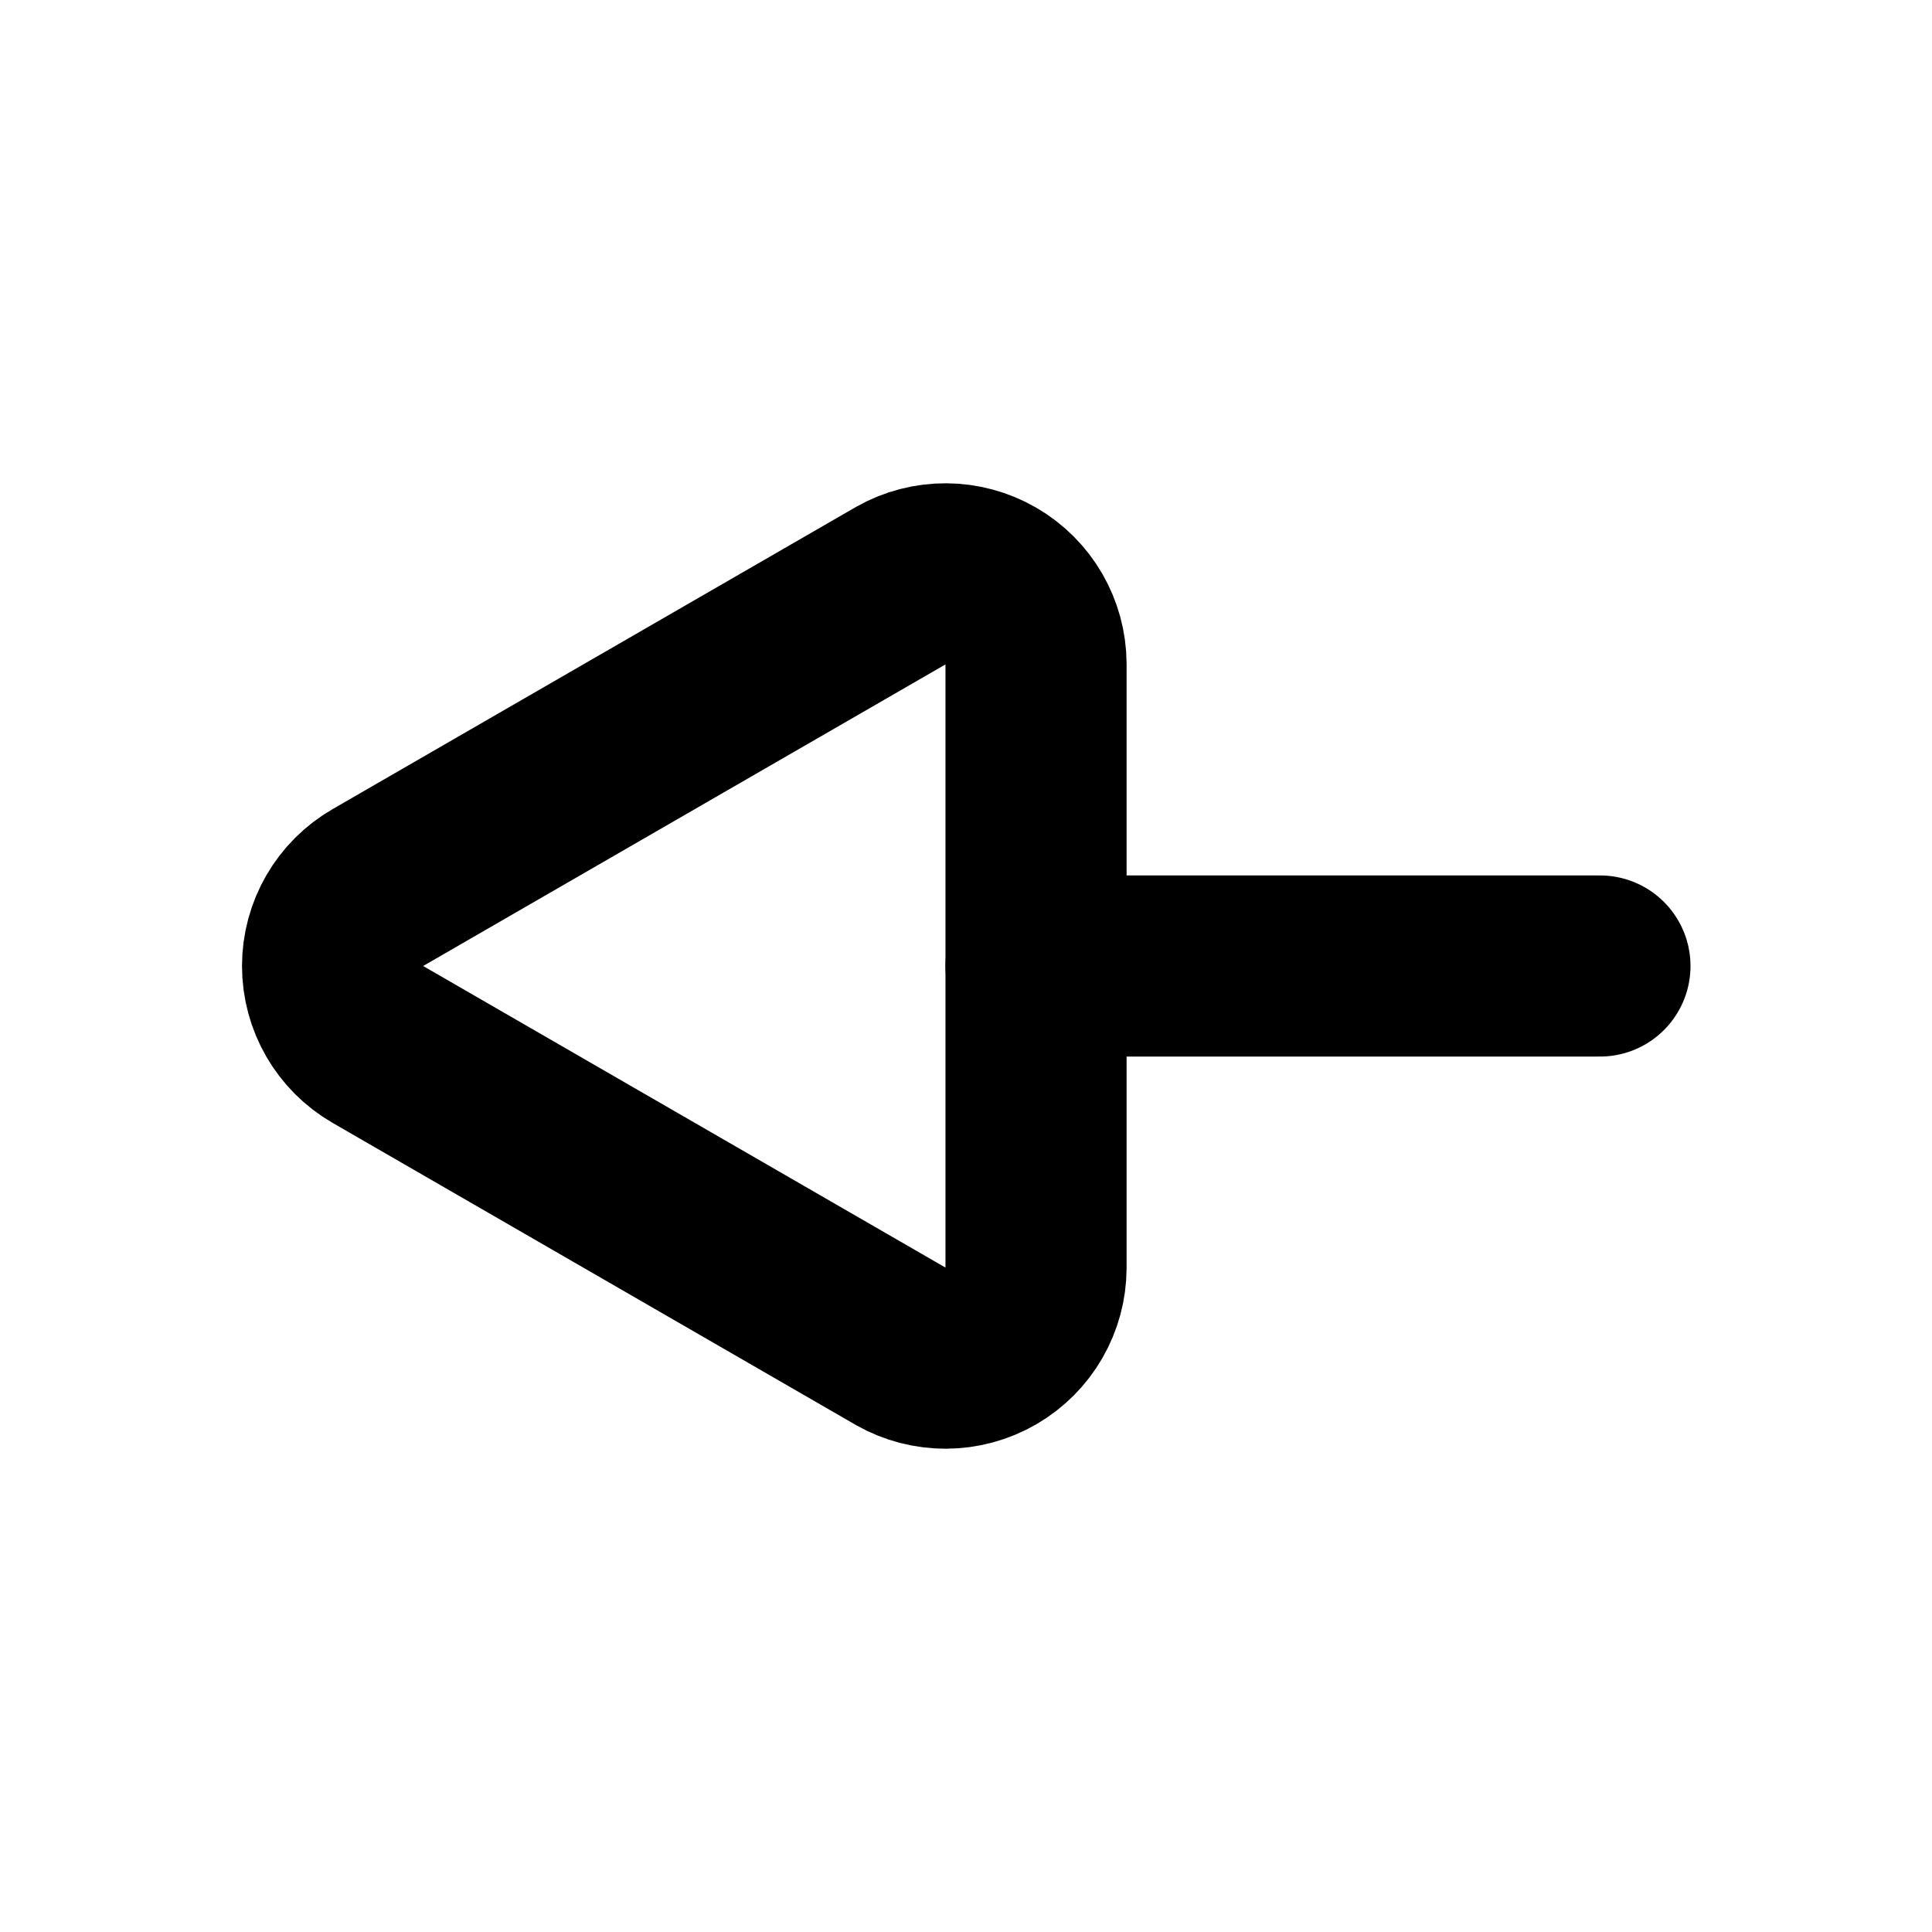
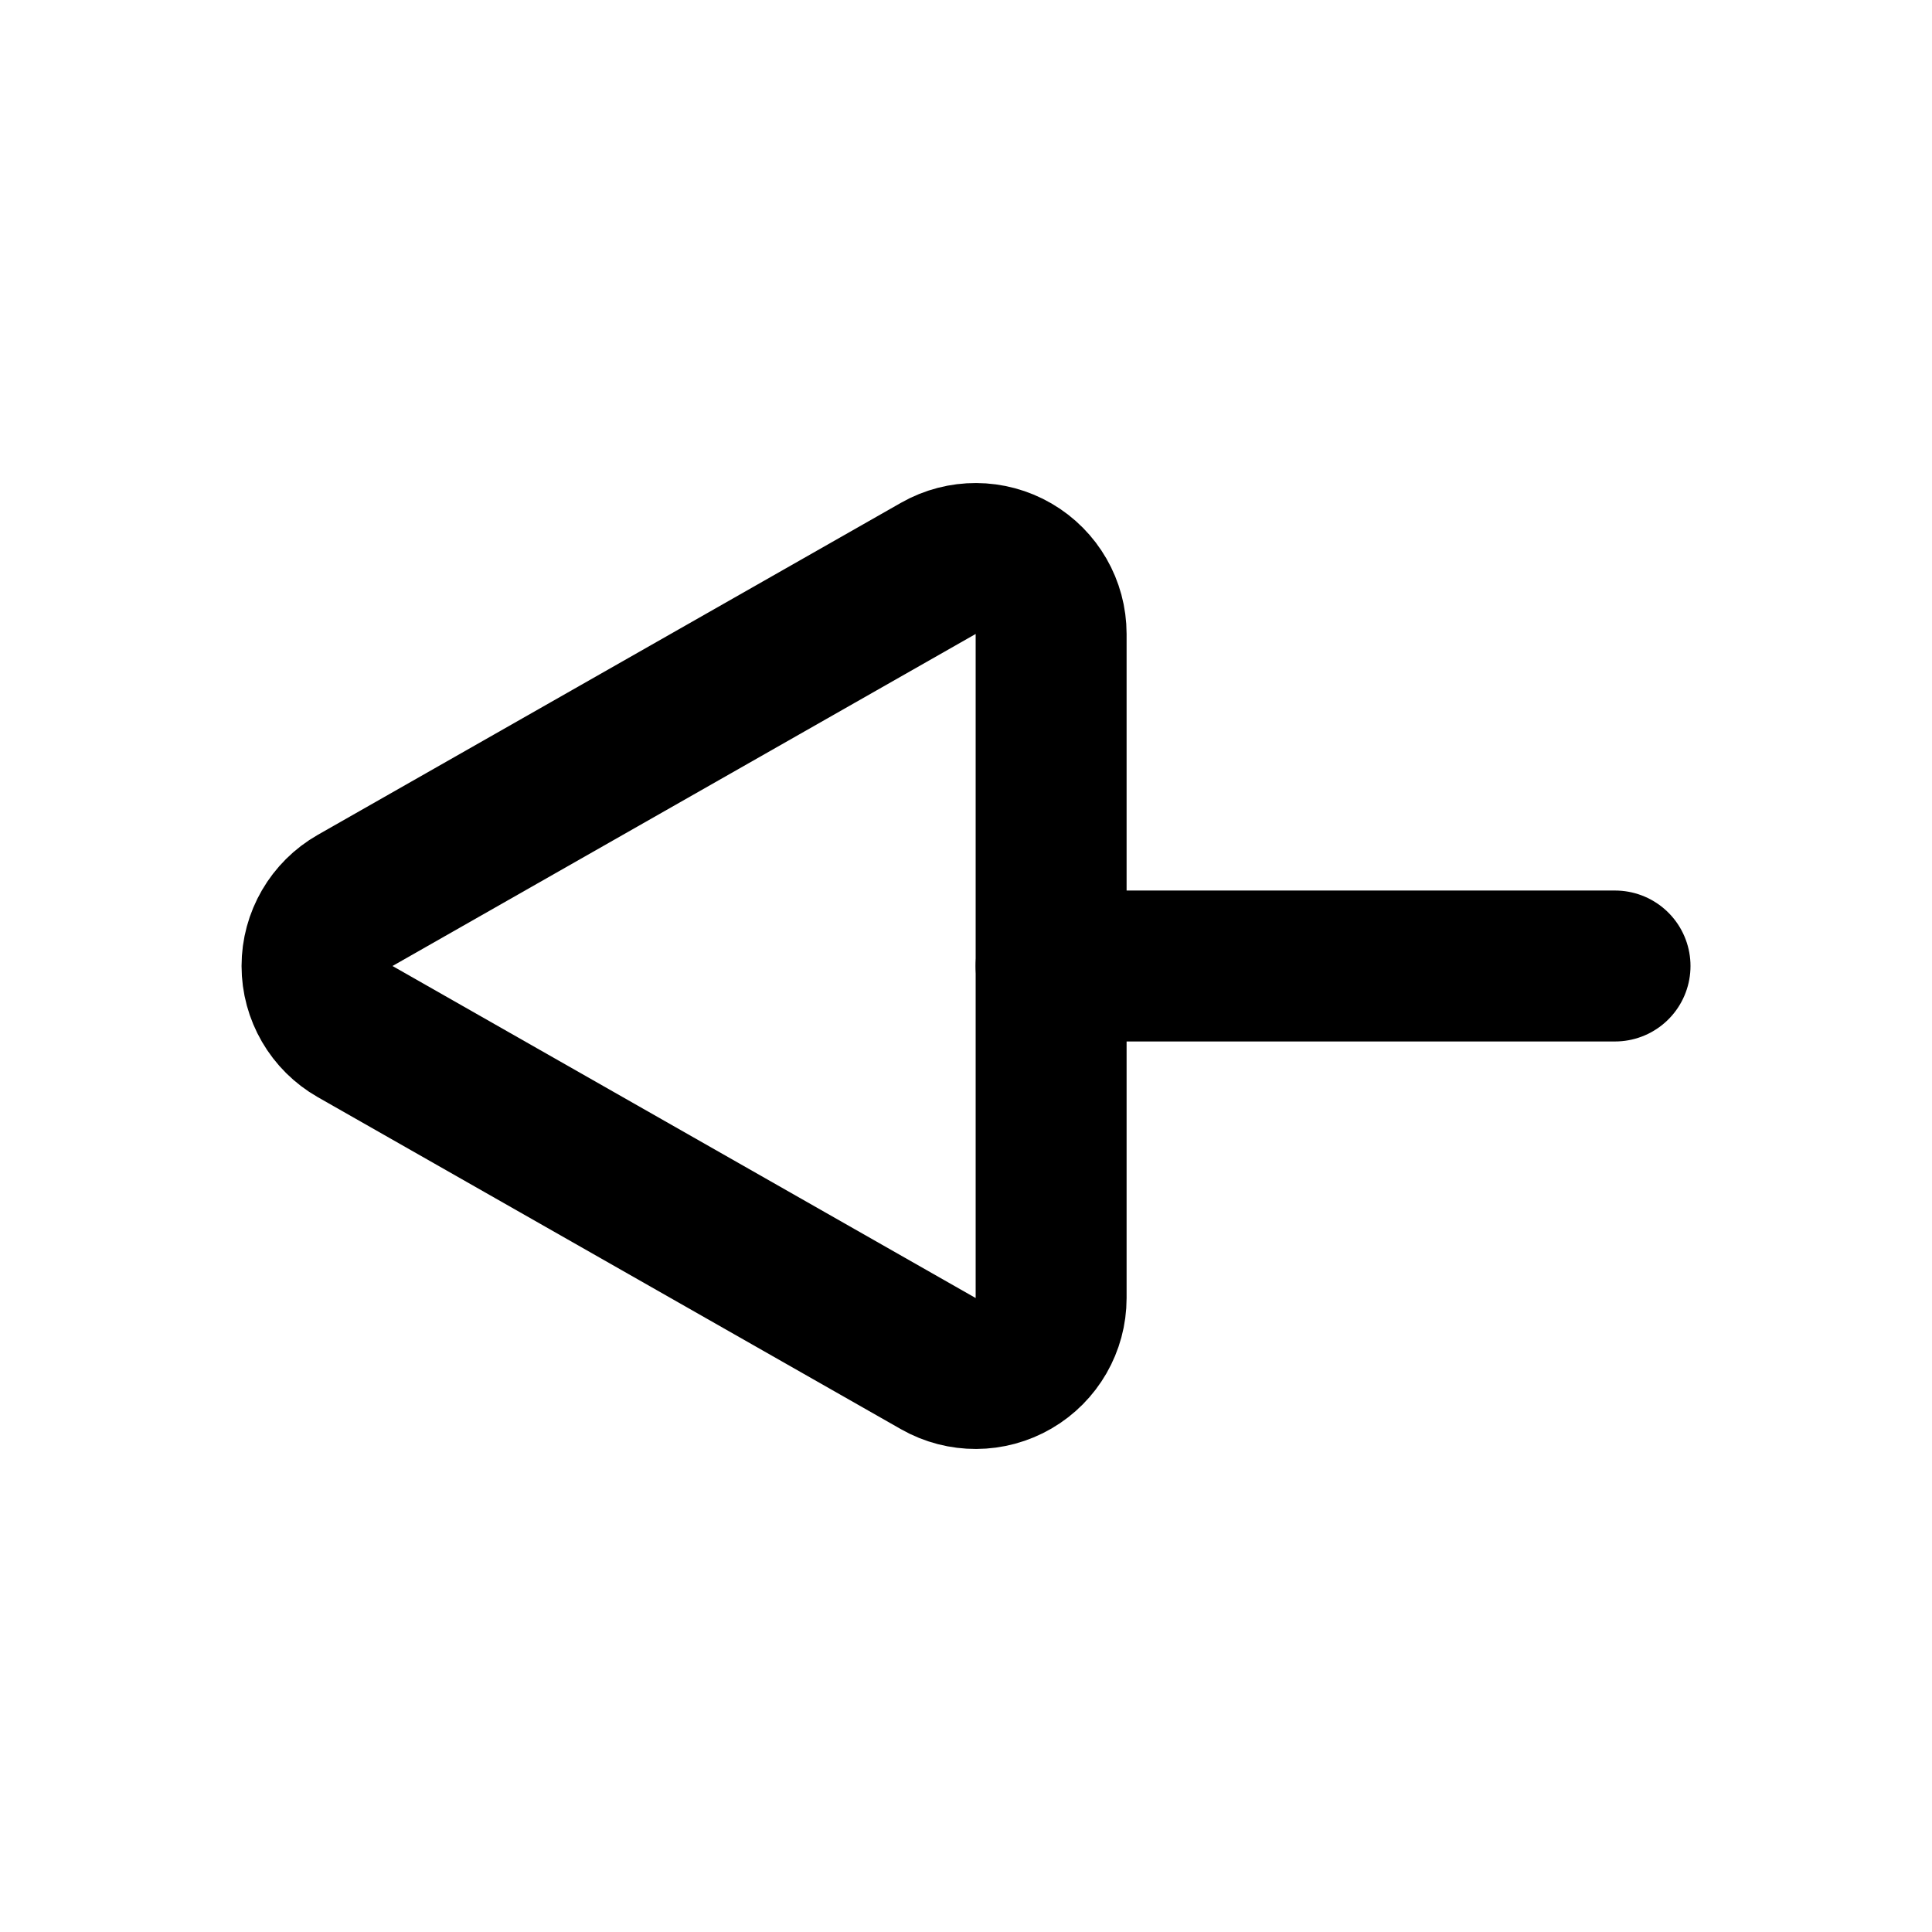
- <svg xmlns="http://www.w3.org/2000/svg" viewBox="0 0 16 16" fill="none" stroke="currentColor" stroke-width="1.5" stroke-linecap="round" stroke-linejoin="round">
-   <path d="M8.58 5.5V10.5A0.75 0.75 0 0 1 7.46 11.15L3.13 8.65A0.75 0.75 0 0 1 3.13 7.35L7.46 4.85A0.75 0.75 0 0 1 8.58 5.5Z" />
-   <path d="M8.58 8H13.25" />
+ <svg xmlns="http://www.w3.org/2000/svg" viewBox="0 0 16 16" fill="none" stroke="currentColor" stroke-width="1.25" stroke-linecap="round" stroke-linejoin="round">
+   <path d="M8.705 5.25L8.705 10.75A0.625 0.625 0 0 1 7.771 11.293L2.941 8.543A0.625 0.625 0 0 1 2.941 7.457L7.771 4.707A0.625 0.625 0 0 1 8.705 5.25Z" />
+   <path d="M8.705 8L13.375 8" />
</svg>
